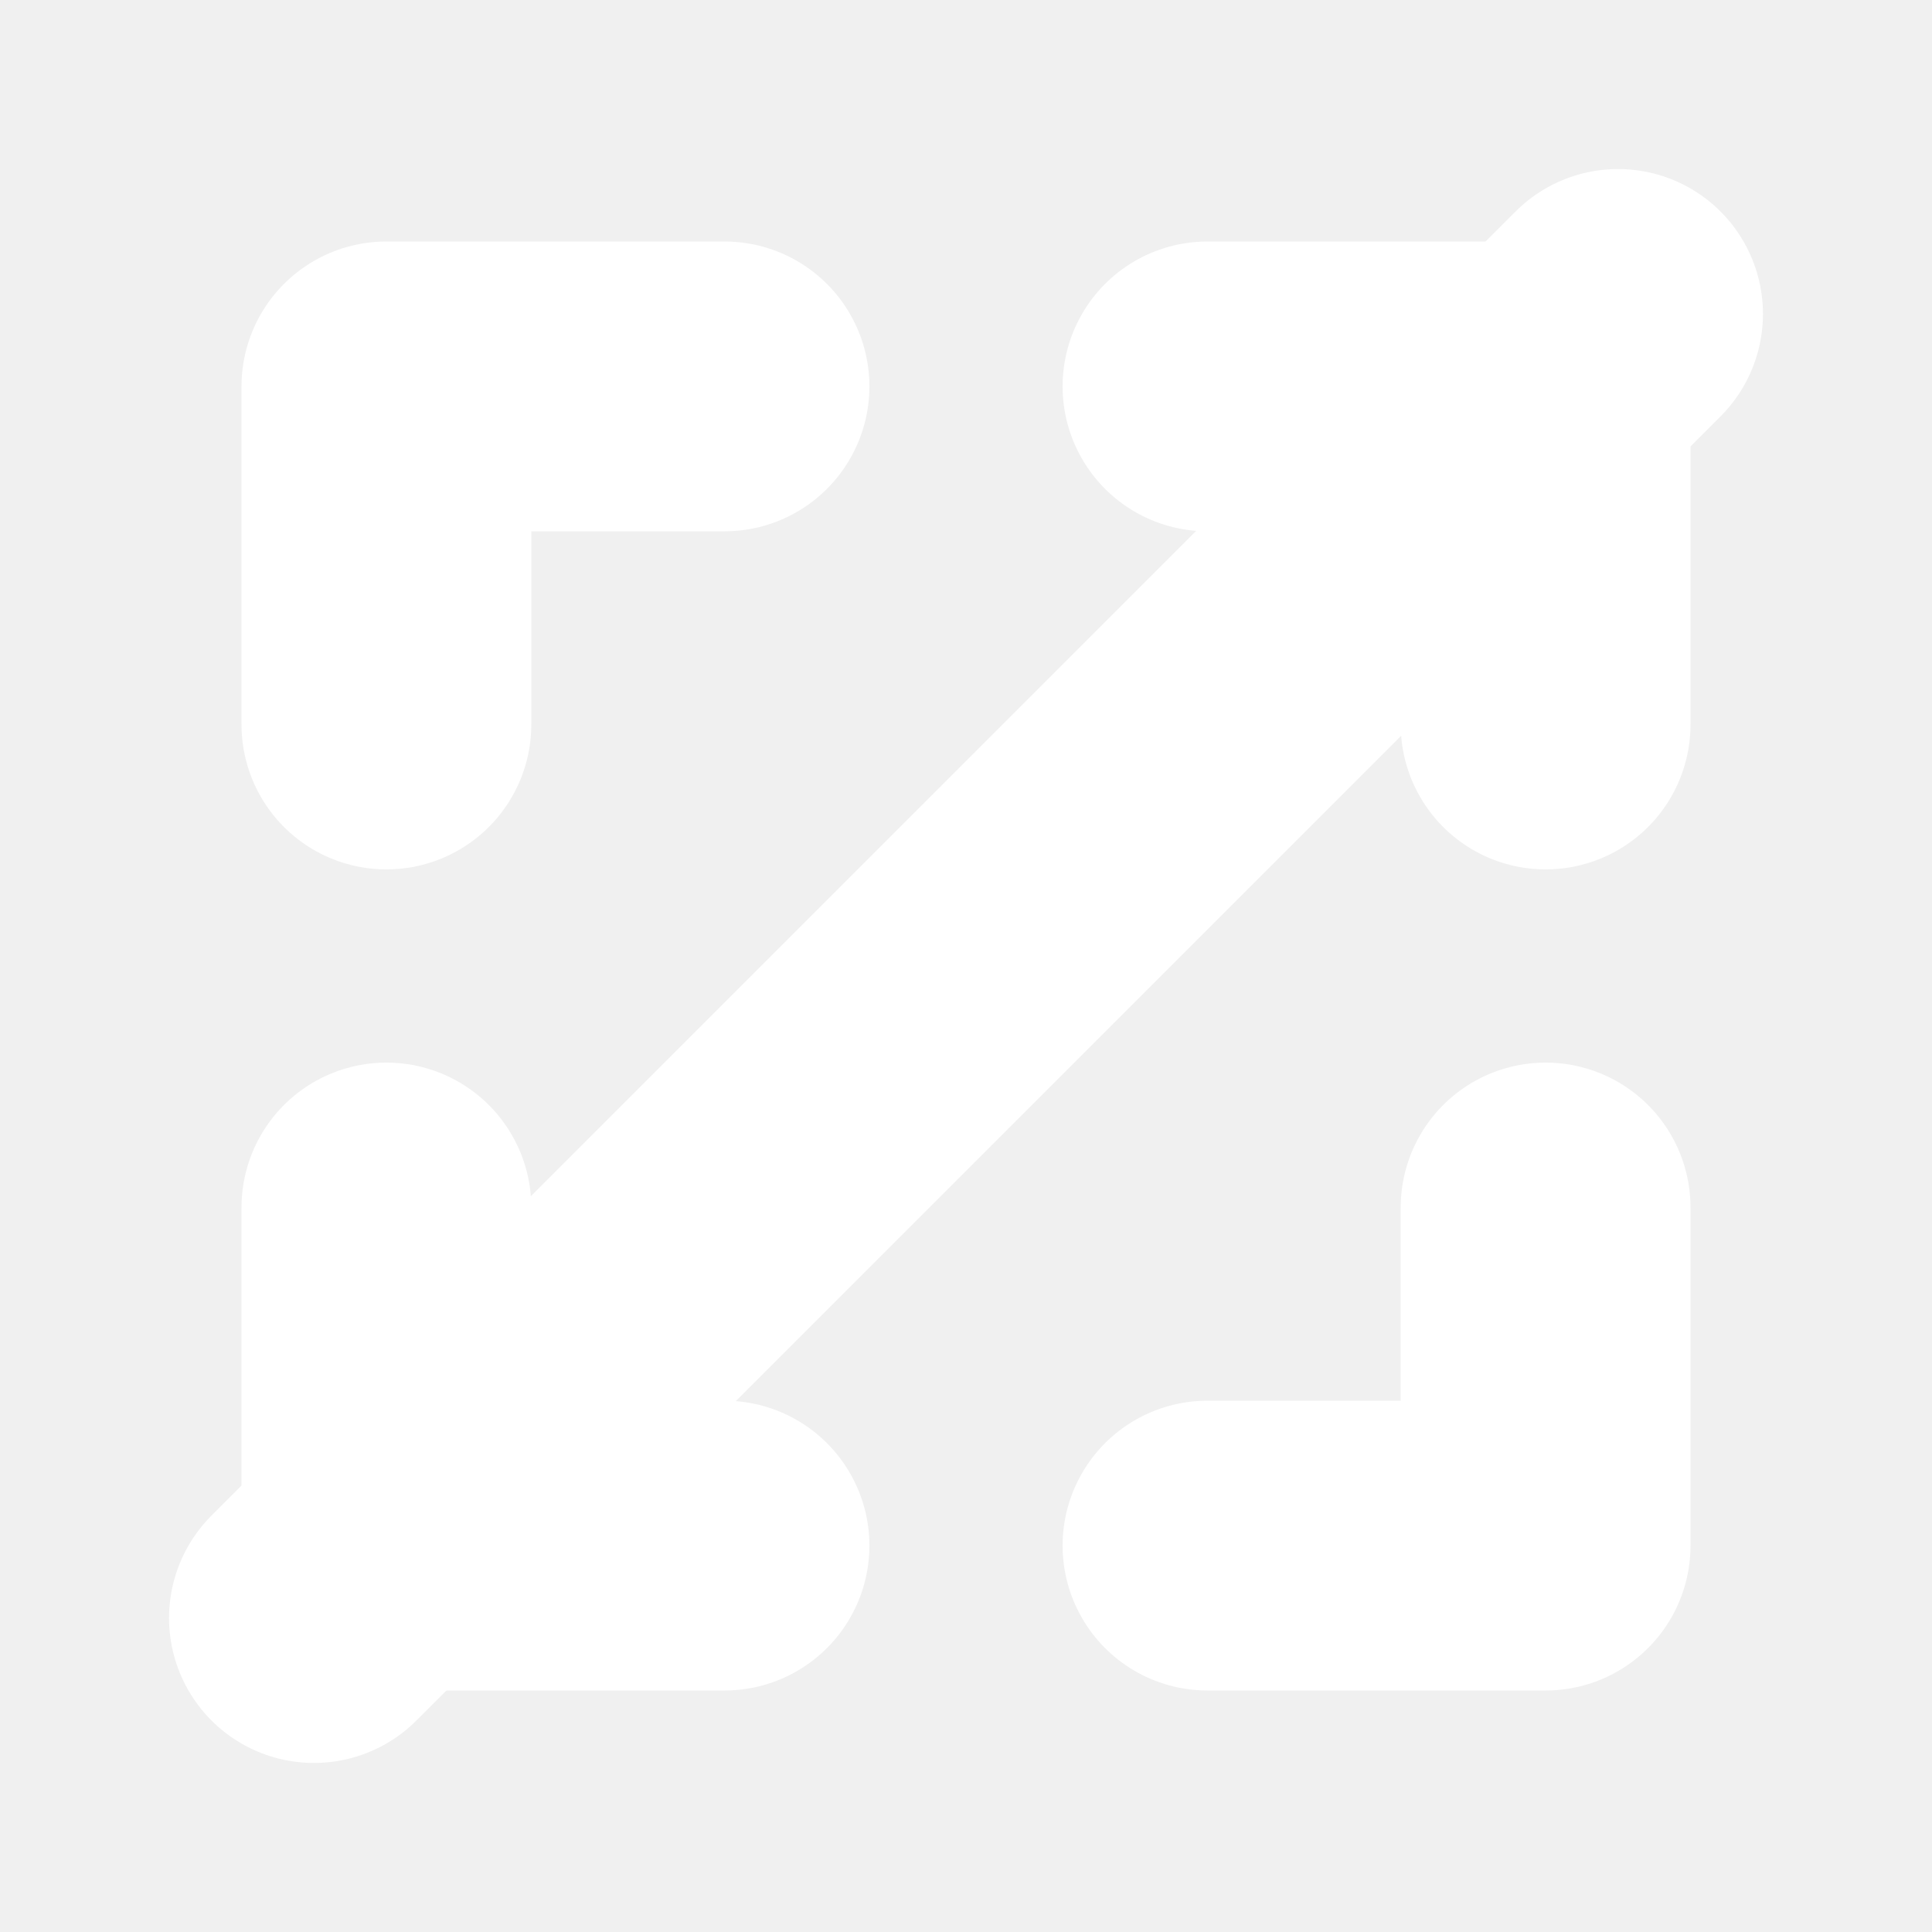
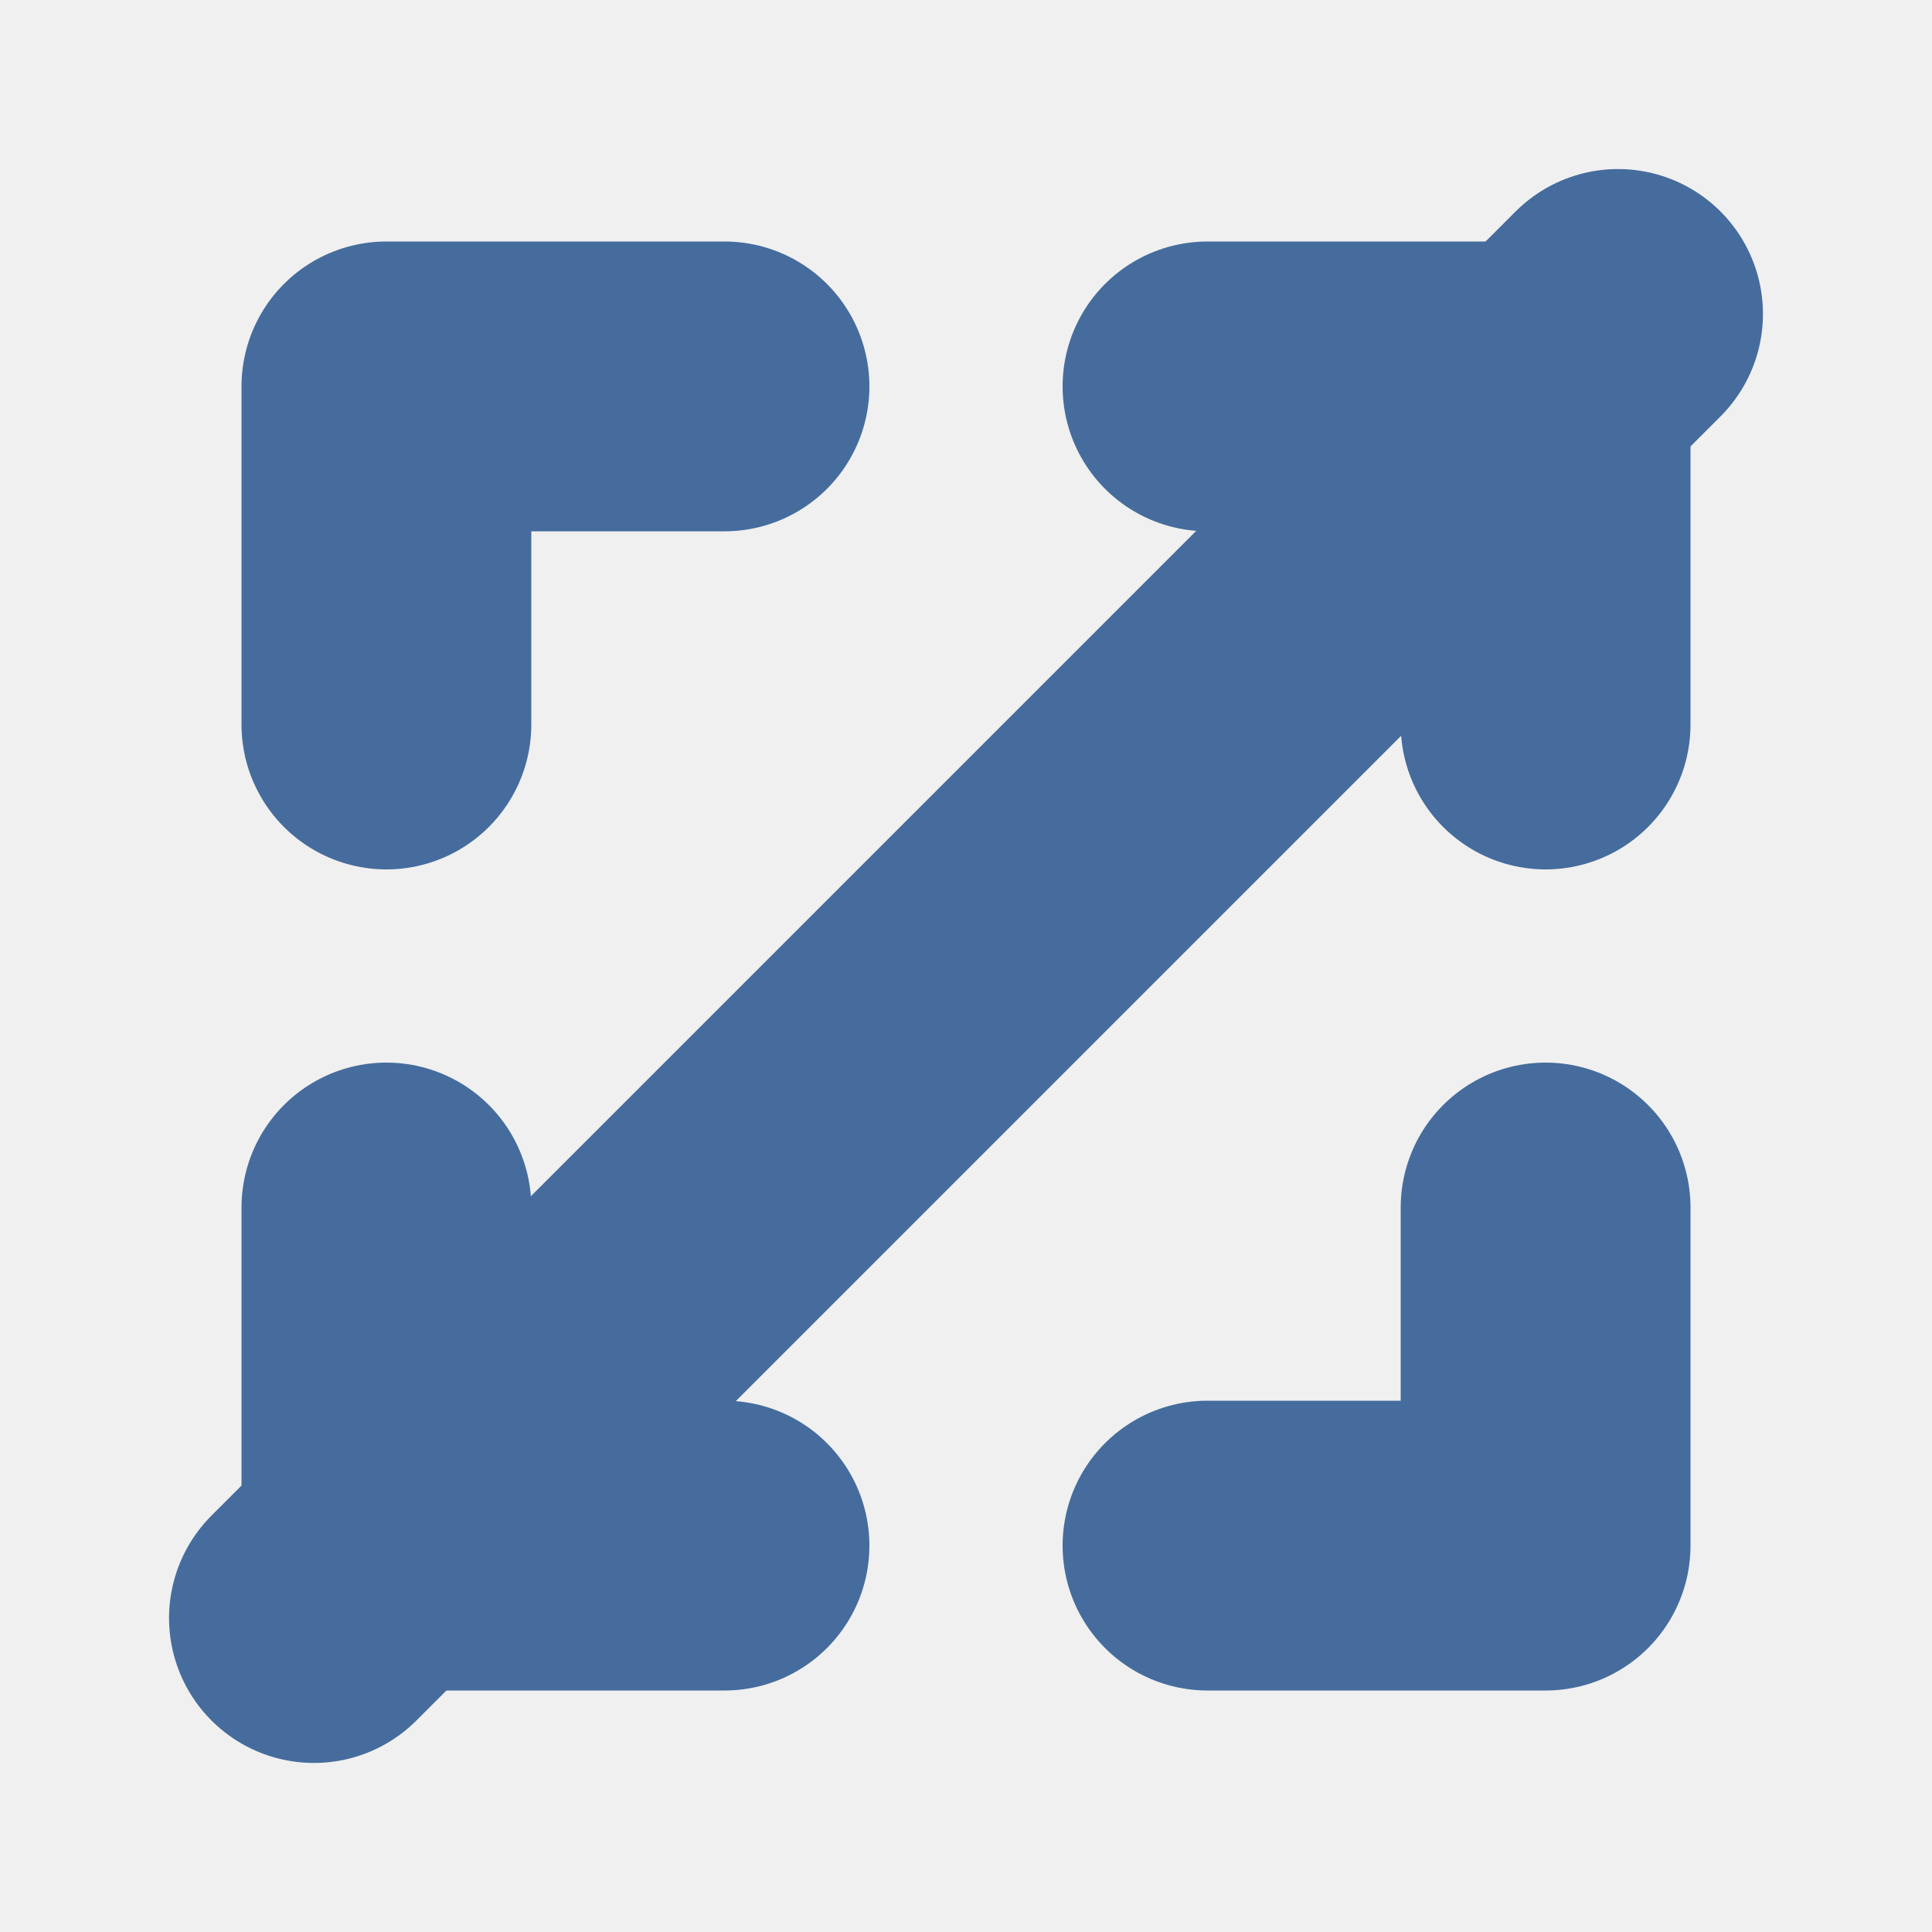
<svg xmlns="http://www.w3.org/2000/svg" width="16" height="16" viewBox="0 0 16 16">
-   <g fill="none" stroke="#ffffff" stroke-width="2.4" stroke-linecap="round" stroke-linejoin="round">
+   <g fill="none" stroke="#456c9d" stroke-width="2.4" stroke-linecap="round" stroke-linejoin="round">
    <path d="M3.2 6 V3.2 H6" />
    <path d="M10 3.2 H12.8 V6" />
    <path d="M12.8 10 V12.8 H10" />
    <path d="M6 12.8 H3.2 V10" />
    <path d="M2.6 13.4 L13.4 2.6" />
  </g>
</svg>
